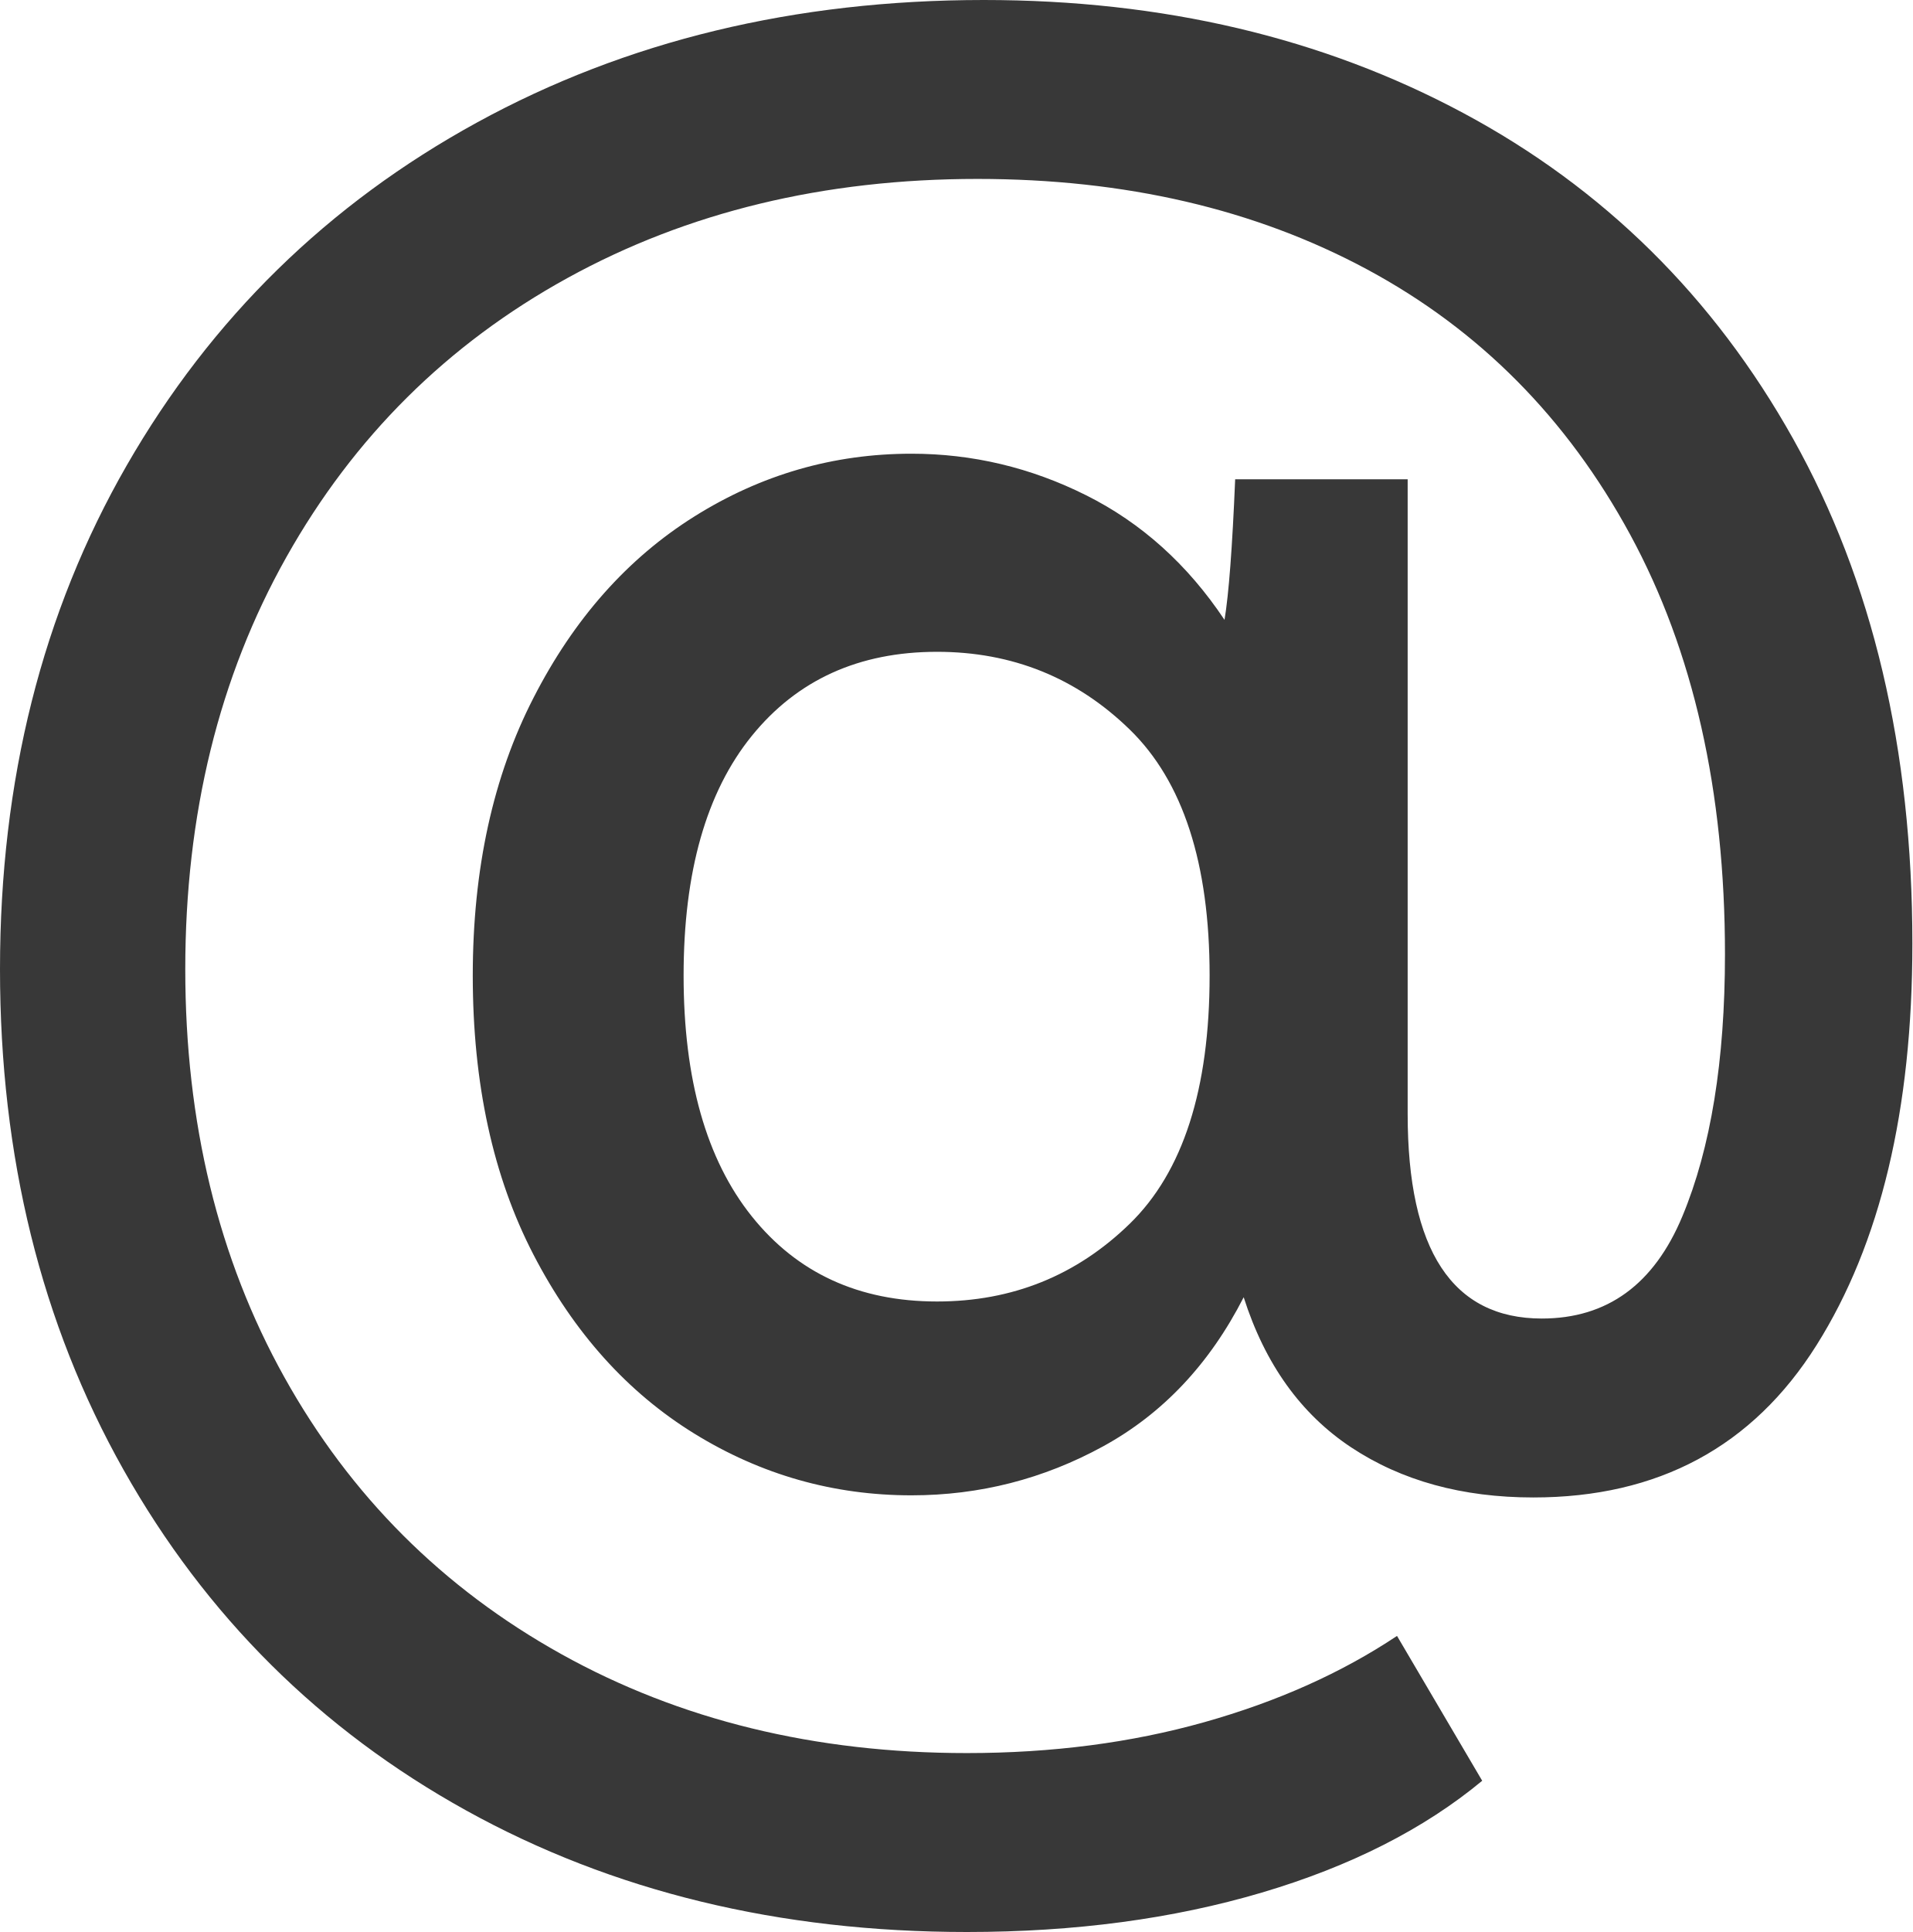
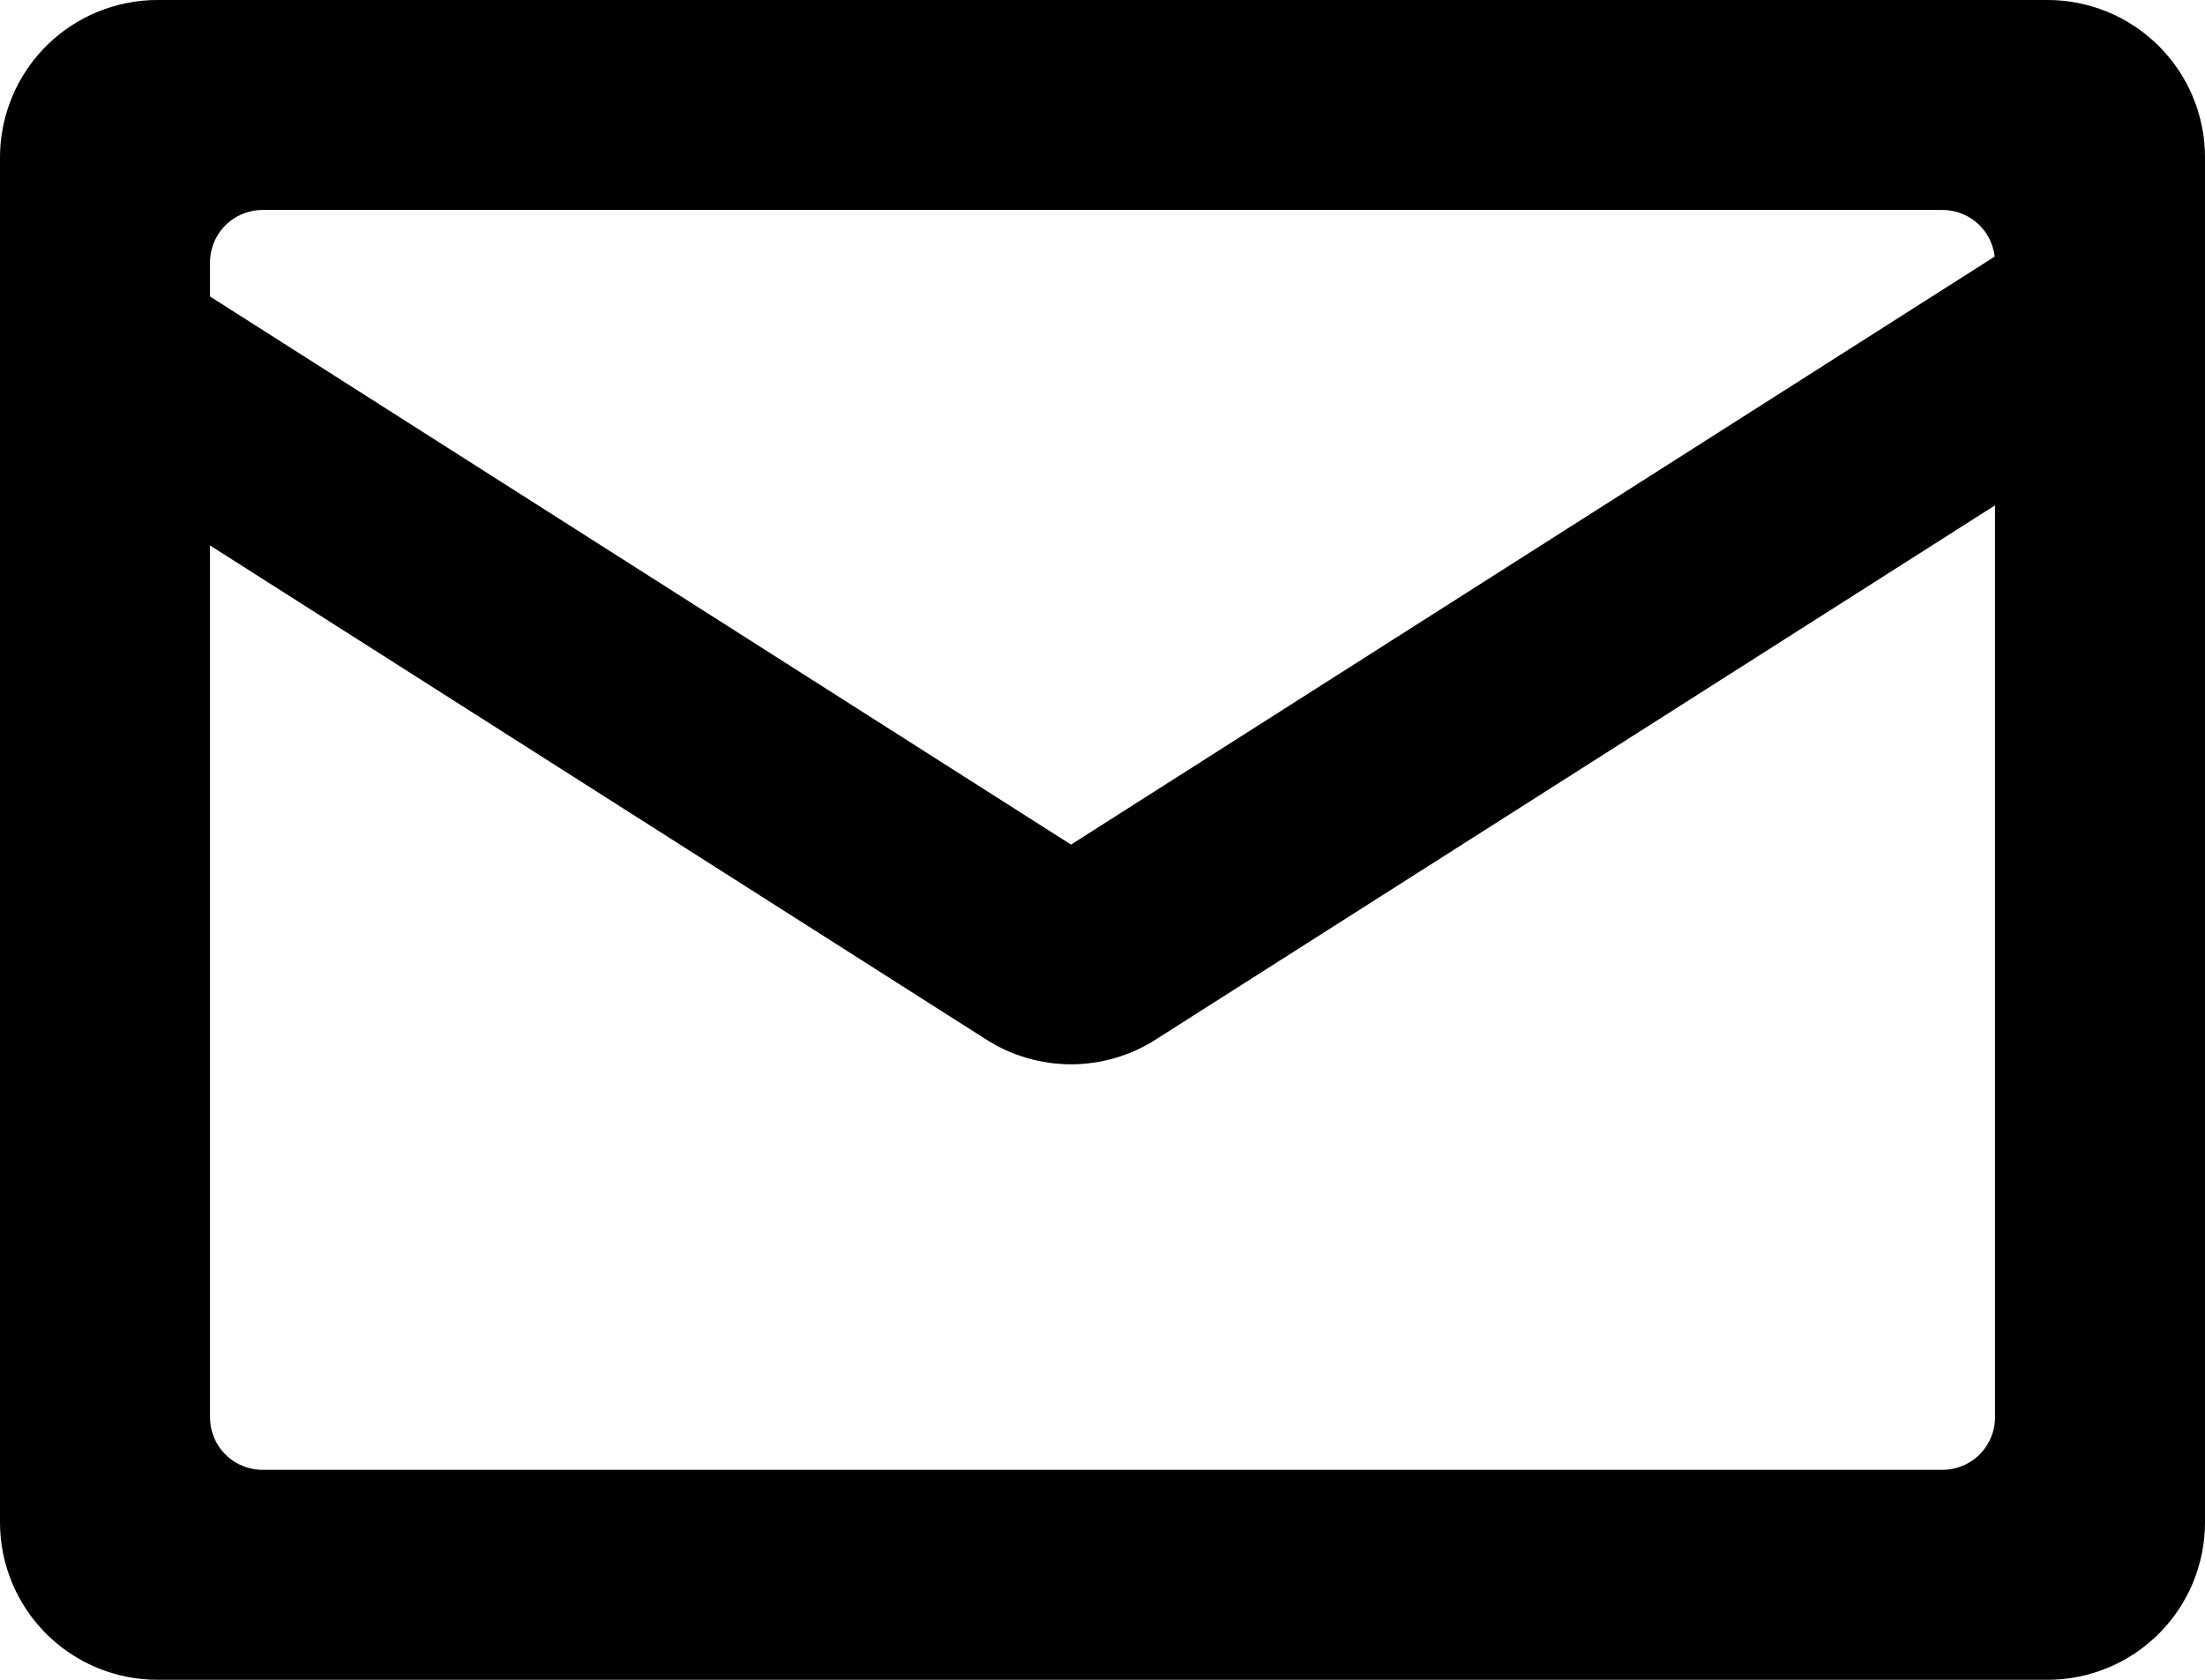
- <svg xmlns="http://www.w3.org/2000/svg" width="12.572" height="12.698" viewBox="0 0 12.572 12.698" fill="none">
-   <path fill="#383838" d="M6.468 0q1.764 0 3.15.742t2.17 2.142q.784 1.4.784 3.318 0 1.638-.63 2.639T10.08 9.842q-.7 0-1.197-.329-.497-.329-.707-.987-.336.658-.924.98-.588.322-1.26.322-.77 0-1.428-.406-.658-.406-1.057-1.176-.399-.77-.399-1.834 0-1.05.4-1.827.398-.777 1.056-1.19.658-.413 1.428-.413.602 0 1.148.273.546.273.91.819.042-.252.07-.924h1.134v4.172q0 1.344.882 1.344.644 0 .924-.672t.28-1.722q0-1.61-.623-2.758T8.988 1.771q-1.106-.595-2.562-.595-1.512 0-2.695.651-1.183.651-1.848 1.834T1.218 6.37q0 1.512.651 2.681t1.82 1.82q1.17.651 2.667.651.84 0 1.561-.203t1.267-.567l.56.952q-.574.476-1.449.735-.875.259-1.939.259-1.848 0-3.29-.798T.812 9.66Q0 8.218 0 6.37q0-1.862.833-3.311Q1.666 1.61 3.136.805 4.606 0 6.468 0zM6.16 8.554q.742 0 1.267-.511.525-.511.525-1.631 0-1.106-.525-1.617-.525-.511-1.267-.511-.77 0-1.218.553-.448.553-.448 1.575 0 1.022.448 1.582t1.218.56z" />
+ <svg xmlns="http://www.w3.org/2000/svg" width="26.25" height="20" viewBox="0 0 26.25 20" fill="none">
+   <path d="M24.375 2.41383e-11L1.875 2.41383e-11C1.844 -1.55633e-07 1.814 0.001 1.783 0.002C1.752 0.004 1.722 0.006 1.691 0.009C1.661 0.012 1.63 0.016 1.6 0.02C1.57 0.025 1.539 0.03 1.509 0.036C1.479 0.042 1.449 0.049 1.419 0.056C1.39 0.064 1.36 0.072 1.331 0.081C1.301 0.09 1.272 0.099 1.243 0.11C1.214 0.12 1.186 0.131 1.157 0.143C1.129 0.154 1.101 0.167 1.073 0.18C1.046 0.193 1.018 0.207 0.991 0.221C0.964 0.236 0.937 0.251 0.911 0.267C0.885 0.283 0.859 0.299 0.833 0.316C0.808 0.333 0.783 0.351 0.758 0.369C0.733 0.387 0.709 0.406 0.686 0.426C0.662 0.445 0.639 0.465 0.616 0.486C0.593 0.506 0.571 0.527 0.549 0.549C0.527 0.571 0.506 0.593 0.486 0.616C0.465 0.639 0.445 0.662 0.426 0.686C0.406 0.709 0.387 0.733 0.369 0.758C0.351 0.783 0.333 0.808 0.316 0.833C0.299 0.859 0.283 0.885 0.267 0.911C0.251 0.937 0.236 0.964 0.221 0.991C0.207 1.018 0.193 1.046 0.18 1.073C0.167 1.101 0.154 1.129 0.143 1.157C0.131 1.186 0.12 1.214 0.11 1.243C0.099 1.272 0.09 1.301 0.081 1.331C0.072 1.36 0.064 1.39 0.056 1.419C0.049 1.449 0.042 1.479 0.036 1.509C0.03 1.539 0.025 1.57 0.02 1.6C0.016 1.63 0.012 1.661 0.009 1.691C0.006 1.722 0.004 1.752 0.002 1.783C0.001 1.814 6.1094e-12 1.844 6.1094e-12 1.875L6.1094e-12 18.125C-7.83075e-08 18.156 0.001 18.186 0.002 18.217C0.004 18.248 0.006 18.278 0.009 18.309C0.012 18.339 0.016 18.37 0.02 18.4C0.025 18.43 0.03 18.461 0.036 18.491C0.042 18.521 0.049 18.551 0.056 18.581C0.064 18.61 0.072 18.64 0.081 18.669C0.09 18.699 0.099 18.728 0.11 18.757C0.12 18.785 0.131 18.814 0.143 18.843C0.154 18.871 0.167 18.899 0.18 18.927C0.193 18.954 0.207 18.982 0.221 19.009C0.236 19.036 0.251 19.063 0.267 19.089C0.283 19.115 0.299 19.141 0.316 19.167C0.333 19.192 0.351 19.217 0.369 19.242C0.387 19.267 0.406 19.291 0.426 19.314C0.445 19.338 0.465 19.361 0.486 19.384C0.506 19.407 0.527 19.429 0.549 19.451C0.571 19.473 0.593 19.494 0.616 19.514C0.639 19.535 0.662 19.555 0.686 19.574C0.709 19.594 0.733 19.613 0.758 19.631C0.783 19.649 0.808 19.667 0.833 19.684C0.859 19.701 0.885 19.718 0.911 19.733C0.937 19.749 0.964 19.764 0.991 19.779C1.018 19.793 1.046 19.807 1.073 19.82C1.101 19.833 1.129 19.846 1.157 19.857C1.186 19.869 1.214 19.88 1.243 19.89C1.272 19.901 1.301 19.91 1.331 19.919C1.36 19.928 1.39 19.936 1.419 19.944C1.449 19.951 1.479 19.958 1.509 19.964C1.539 19.97 1.57 19.975 1.6 19.98C1.63 19.984 1.661 19.988 1.691 19.991C1.722 19.994 1.752 19.996 1.783 19.998C1.814 19.999 1.844 20 1.875 20L24.375 20C24.406 20 24.436 19.999 24.467 19.998C24.498 19.996 24.528 19.994 24.559 19.991C24.589 19.988 24.62 19.984 24.65 19.98C24.68 19.975 24.711 19.97 24.741 19.964C24.771 19.958 24.801 19.951 24.831 19.944C24.86 19.936 24.89 19.928 24.919 19.919C24.949 19.91 24.978 19.901 25.007 19.89C25.035 19.88 25.064 19.869 25.093 19.857C25.121 19.846 25.149 19.833 25.177 19.82C25.204 19.807 25.232 19.793 25.259 19.779C25.286 19.764 25.313 19.749 25.339 19.733C25.365 19.718 25.391 19.701 25.417 19.684C25.442 19.667 25.467 19.649 25.492 19.631C25.517 19.613 25.541 19.594 25.564 19.574C25.588 19.555 25.611 19.535 25.634 19.514C25.657 19.494 25.679 19.473 25.701 19.451C25.723 19.429 25.744 19.407 25.764 19.384C25.785 19.361 25.805 19.338 25.824 19.314C25.844 19.291 25.863 19.267 25.881 19.242C25.899 19.217 25.917 19.192 25.934 19.167C25.951 19.141 25.968 19.115 25.983 19.089C25.999 19.063 26.014 19.036 26.029 19.009C26.043 18.982 26.057 18.954 26.07 18.927C26.083 18.899 26.096 18.871 26.107 18.843C26.119 18.814 26.13 18.785 26.14 18.757C26.151 18.728 26.16 18.699 26.169 18.669C26.178 18.64 26.186 18.61 26.194 18.581C26.201 18.551 26.208 18.521 26.214 18.491C26.22 18.461 26.225 18.43 26.23 18.4C26.234 18.37 26.238 18.339 26.241 18.309C26.244 18.278 26.246 18.248 26.248 18.217C26.249 18.186 26.25 18.156 26.25 18.125L26.25 1.875C26.25 1.844 26.249 1.814 26.248 1.783C26.246 1.752 26.244 1.722 26.241 1.691C26.238 1.661 26.234 1.63 26.23 1.6C26.225 1.57 26.22 1.539 26.214 1.509C26.208 1.479 26.201 1.449 26.194 1.419C26.186 1.39 26.178 1.36 26.169 1.331C26.16 1.301 26.151 1.272 26.14 1.243C26.13 1.214 26.119 1.186 26.107 1.157C26.096 1.129 26.083 1.101 26.07 1.073C26.057 1.046 26.043 1.018 26.029 0.991C26.014 0.964 25.999 0.937 25.983 0.911C25.968 0.885 25.951 0.859 25.934 0.833C25.917 0.808 25.899 0.783 25.881 0.758C25.863 0.733 25.844 0.709 25.824 0.686C25.805 0.662 25.785 0.639 25.764 0.616C25.744 0.593 25.723 0.571 25.701 0.549C25.679 0.527 25.657 0.506 25.634 0.486C25.611 0.465 25.588 0.445 25.564 0.426C25.541 0.406 25.517 0.387 25.492 0.369C25.467 0.351 25.442 0.333 25.417 0.316C25.391 0.299 25.365 0.283 25.339 0.267C25.313 0.251 25.286 0.236 25.259 0.221C25.232 0.207 25.204 0.193 25.177 0.18C25.149 0.167 25.121 0.154 25.093 0.143C25.064 0.131 25.035 0.12 25.007 0.11C24.978 0.099 24.949 0.09 24.919 0.081C24.89 0.072 24.86 0.064 24.831 0.056C24.801 0.049 24.771 0.042 24.741 0.036C24.711 0.03 24.68 0.025 24.65 0.02C24.62 0.016 24.589 0.012 24.559 0.009C24.528 0.006 24.498 0.004 24.467 0.002C24.436 0.001 24.406 2.41383e-11 24.375 2.41383e-11ZM3.094 2.501C3.105 2.5 3.115 2.5 3.125 2.5L23.125 2.5C23.135 2.5 23.145 2.5 23.156 2.501C23.166 2.501 23.176 2.502 23.186 2.503C23.197 2.504 23.207 2.505 23.217 2.507C23.227 2.508 23.237 2.51 23.247 2.512C23.257 2.514 23.267 2.516 23.277 2.519C23.287 2.521 23.297 2.524 23.306 2.527C23.316 2.53 23.326 2.533 23.335 2.537C23.345 2.54 23.355 2.544 23.364 2.548C23.374 2.551 23.383 2.556 23.392 2.56C23.401 2.564 23.411 2.569 23.42 2.574C23.429 2.579 23.438 2.584 23.446 2.589C23.455 2.594 23.464 2.6 23.472 2.605C23.481 2.611 23.489 2.617 23.497 2.623C23.506 2.629 23.514 2.635 23.521 2.642C23.529 2.648 23.537 2.655 23.545 2.662C23.552 2.669 23.56 2.676 23.567 2.683C23.574 2.69 23.581 2.698 23.588 2.705C23.595 2.713 23.602 2.721 23.608 2.729C23.615 2.736 23.621 2.744 23.627 2.753C23.633 2.761 23.639 2.769 23.645 2.778C23.65 2.786 23.656 2.795 23.661 2.804C23.666 2.812 23.671 2.821 23.676 2.83C23.681 2.839 23.686 2.849 23.69 2.858C23.694 2.867 23.698 2.876 23.702 2.886C23.706 2.895 23.71 2.905 23.713 2.914C23.717 2.924 23.72 2.934 23.723 2.944C23.726 2.953 23.729 2.963 23.731 2.973C23.734 2.983 23.736 2.993 23.738 3.003C23.74 3.013 23.742 3.023 23.743 3.033C23.744 3.041 23.745 3.048 23.746 3.055L12.75 10.056L2.5 3.53L2.5 3.125C2.5 3.115 2.5 3.105 2.501 3.094C2.501 3.084 2.502 3.074 2.503 3.064C2.504 3.054 2.505 3.043 2.507 3.033C2.508 3.023 2.51 3.013 2.512 3.003C2.514 2.993 2.516 2.983 2.519 2.973C2.521 2.963 2.524 2.953 2.527 2.944C2.53 2.934 2.533 2.924 2.537 2.914C2.54 2.905 2.544 2.895 2.548 2.886C2.551 2.876 2.556 2.867 2.56 2.858C2.564 2.849 2.569 2.839 2.574 2.83C2.579 2.821 2.584 2.812 2.589 2.804C2.594 2.795 2.6 2.786 2.605 2.778C2.611 2.769 2.617 2.761 2.623 2.753C2.629 2.744 2.635 2.736 2.642 2.729C2.648 2.721 2.655 2.713 2.662 2.705C2.669 2.698 2.676 2.69 2.683 2.683C2.69 2.676 2.698 2.669 2.705 2.662C2.713 2.655 2.721 2.648 2.729 2.642C2.736 2.635 2.744 2.629 2.753 2.623C2.761 2.617 2.769 2.611 2.778 2.605C2.786 2.6 2.795 2.594 2.804 2.589C2.812 2.584 2.821 2.579 2.83 2.574C2.839 2.569 2.849 2.564 2.858 2.56C2.867 2.556 2.876 2.551 2.886 2.548C2.895 2.544 2.905 2.54 2.914 2.537C2.924 2.533 2.934 2.53 2.944 2.527C2.953 2.524 2.963 2.521 2.973 2.519C2.983 2.516 2.993 2.514 3.003 2.512C3.013 2.51 3.023 2.508 3.033 2.507C3.043 2.505 3.054 2.504 3.064 2.503C3.074 2.502 3.084 2.501 3.094 2.501ZM2.5 6.494L2.5 16.875C2.5 16.885 2.5 16.895 2.501 16.906C2.501 16.916 2.502 16.926 2.503 16.936C2.504 16.947 2.505 16.957 2.507 16.967C2.508 16.977 2.51 16.987 2.512 16.997C2.514 17.007 2.516 17.017 2.519 17.027C2.521 17.037 2.524 17.047 2.527 17.056C2.53 17.066 2.533 17.076 2.537 17.085C2.54 17.095 2.544 17.105 2.548 17.114C2.551 17.124 2.556 17.133 2.56 17.142C2.564 17.151 2.569 17.161 2.574 17.17C2.579 17.179 2.584 17.188 2.589 17.196C2.594 17.205 2.6 17.214 2.605 17.222C2.611 17.231 2.617 17.239 2.623 17.247C2.629 17.256 2.635 17.264 2.642 17.271C2.648 17.279 2.655 17.287 2.662 17.295C2.669 17.302 2.676 17.31 2.683 17.317C2.69 17.324 2.698 17.331 2.705 17.338C2.713 17.345 2.721 17.352 2.729 17.358C2.736 17.365 2.744 17.371 2.753 17.377C2.761 17.383 2.769 17.389 2.778 17.395C2.786 17.4 2.795 17.406 2.804 17.411C2.812 17.416 2.821 17.421 2.83 17.426C2.839 17.431 2.849 17.436 2.858 17.44C2.867 17.444 2.876 17.448 2.886 17.452C2.895 17.456 2.905 17.46 2.914 17.463C2.924 17.467 2.934 17.47 2.944 17.473C2.953 17.476 2.963 17.479 2.973 17.481C2.983 17.484 2.993 17.486 3.003 17.488C3.013 17.49 3.023 17.492 3.033 17.493C3.043 17.495 3.054 17.496 3.064 17.497C3.074 17.498 3.084 17.499 3.094 17.499C3.105 17.5 3.115 17.5 3.125 17.5L23.125 17.5C23.135 17.5 23.145 17.5 23.156 17.499C23.166 17.499 23.176 17.498 23.186 17.497C23.197 17.496 23.207 17.495 23.217 17.493C23.227 17.492 23.237 17.49 23.247 17.488C23.257 17.486 23.267 17.484 23.277 17.481C23.287 17.479 23.297 17.476 23.306 17.473C23.316 17.47 23.326 17.467 23.335 17.463C23.345 17.46 23.355 17.456 23.364 17.452C23.374 17.448 23.383 17.444 23.392 17.44C23.401 17.436 23.411 17.431 23.42 17.426C23.429 17.421 23.438 17.416 23.446 17.411C23.455 17.406 23.464 17.4 23.472 17.395C23.481 17.389 23.489 17.383 23.497 17.377C23.506 17.371 23.514 17.365 23.521 17.358C23.529 17.352 23.537 17.345 23.545 17.338C23.552 17.331 23.56 17.324 23.567 17.317C23.574 17.31 23.581 17.302 23.588 17.295C23.595 17.287 23.602 17.279 23.608 17.271C23.615 17.264 23.621 17.256 23.627 17.247C23.633 17.239 23.639 17.231 23.645 17.222C23.65 17.214 23.656 17.205 23.661 17.196C23.666 17.188 23.671 17.179 23.676 17.17C23.681 17.161 23.686 17.151 23.69 17.142C23.694 17.133 23.698 17.124 23.702 17.114C23.706 17.105 23.71 17.095 23.713 17.086C23.717 17.076 23.72 17.066 23.723 17.056C23.726 17.047 23.729 17.037 23.731 17.027C23.734 17.017 23.736 17.007 23.738 16.997C23.74 16.987 23.742 16.977 23.743 16.967C23.745 16.957 23.746 16.947 23.747 16.936C23.748 16.926 23.749 16.916 23.749 16.906C23.75 16.895 23.75 16.885 23.75 16.875L23.75 6.017L13.757 12.378C13.739 12.39 13.72 12.402 13.701 12.413C13.681 12.424 13.662 12.435 13.643 12.445C13.623 12.456 13.604 12.466 13.584 12.476C13.564 12.486 13.544 12.495 13.524 12.505C13.504 12.514 13.483 12.523 13.463 12.531C13.442 12.539 13.421 12.547 13.401 12.555C13.38 12.563 13.359 12.57 13.338 12.577C13.317 12.584 13.296 12.591 13.275 12.597C13.253 12.603 13.232 12.609 13.21 12.614C13.189 12.62 13.168 12.625 13.146 12.629C13.124 12.634 13.102 12.638 13.081 12.642C13.059 12.646 13.037 12.65 13.015 12.653C12.993 12.656 12.971 12.659 12.949 12.661C12.927 12.663 12.905 12.665 12.883 12.667C12.861 12.668 12.839 12.67 12.816 12.671C12.794 12.671 12.772 12.672 12.75 12.672C12.728 12.672 12.706 12.671 12.684 12.671C12.662 12.67 12.639 12.668 12.617 12.667C12.595 12.665 12.573 12.663 12.551 12.661C12.529 12.659 12.507 12.656 12.485 12.653C12.463 12.65 12.441 12.646 12.419 12.642C12.398 12.638 12.376 12.634 12.354 12.629C12.333 12.625 12.311 12.62 12.29 12.614C12.268 12.609 12.247 12.603 12.226 12.597C12.204 12.591 12.183 12.584 12.162 12.577C12.141 12.57 12.12 12.563 12.099 12.555C12.079 12.547 12.058 12.539 12.037 12.531C12.017 12.523 11.997 12.514 11.976 12.505C11.956 12.495 11.936 12.486 11.916 12.476C11.897 12.466 11.877 12.456 11.857 12.445C11.838 12.435 11.819 12.424 11.8 12.413C11.78 12.402 11.762 12.39 11.743 12.378L2.5 6.494Z" fill-rule="evenodd" fill="#000000">
+ </path>
</svg>
